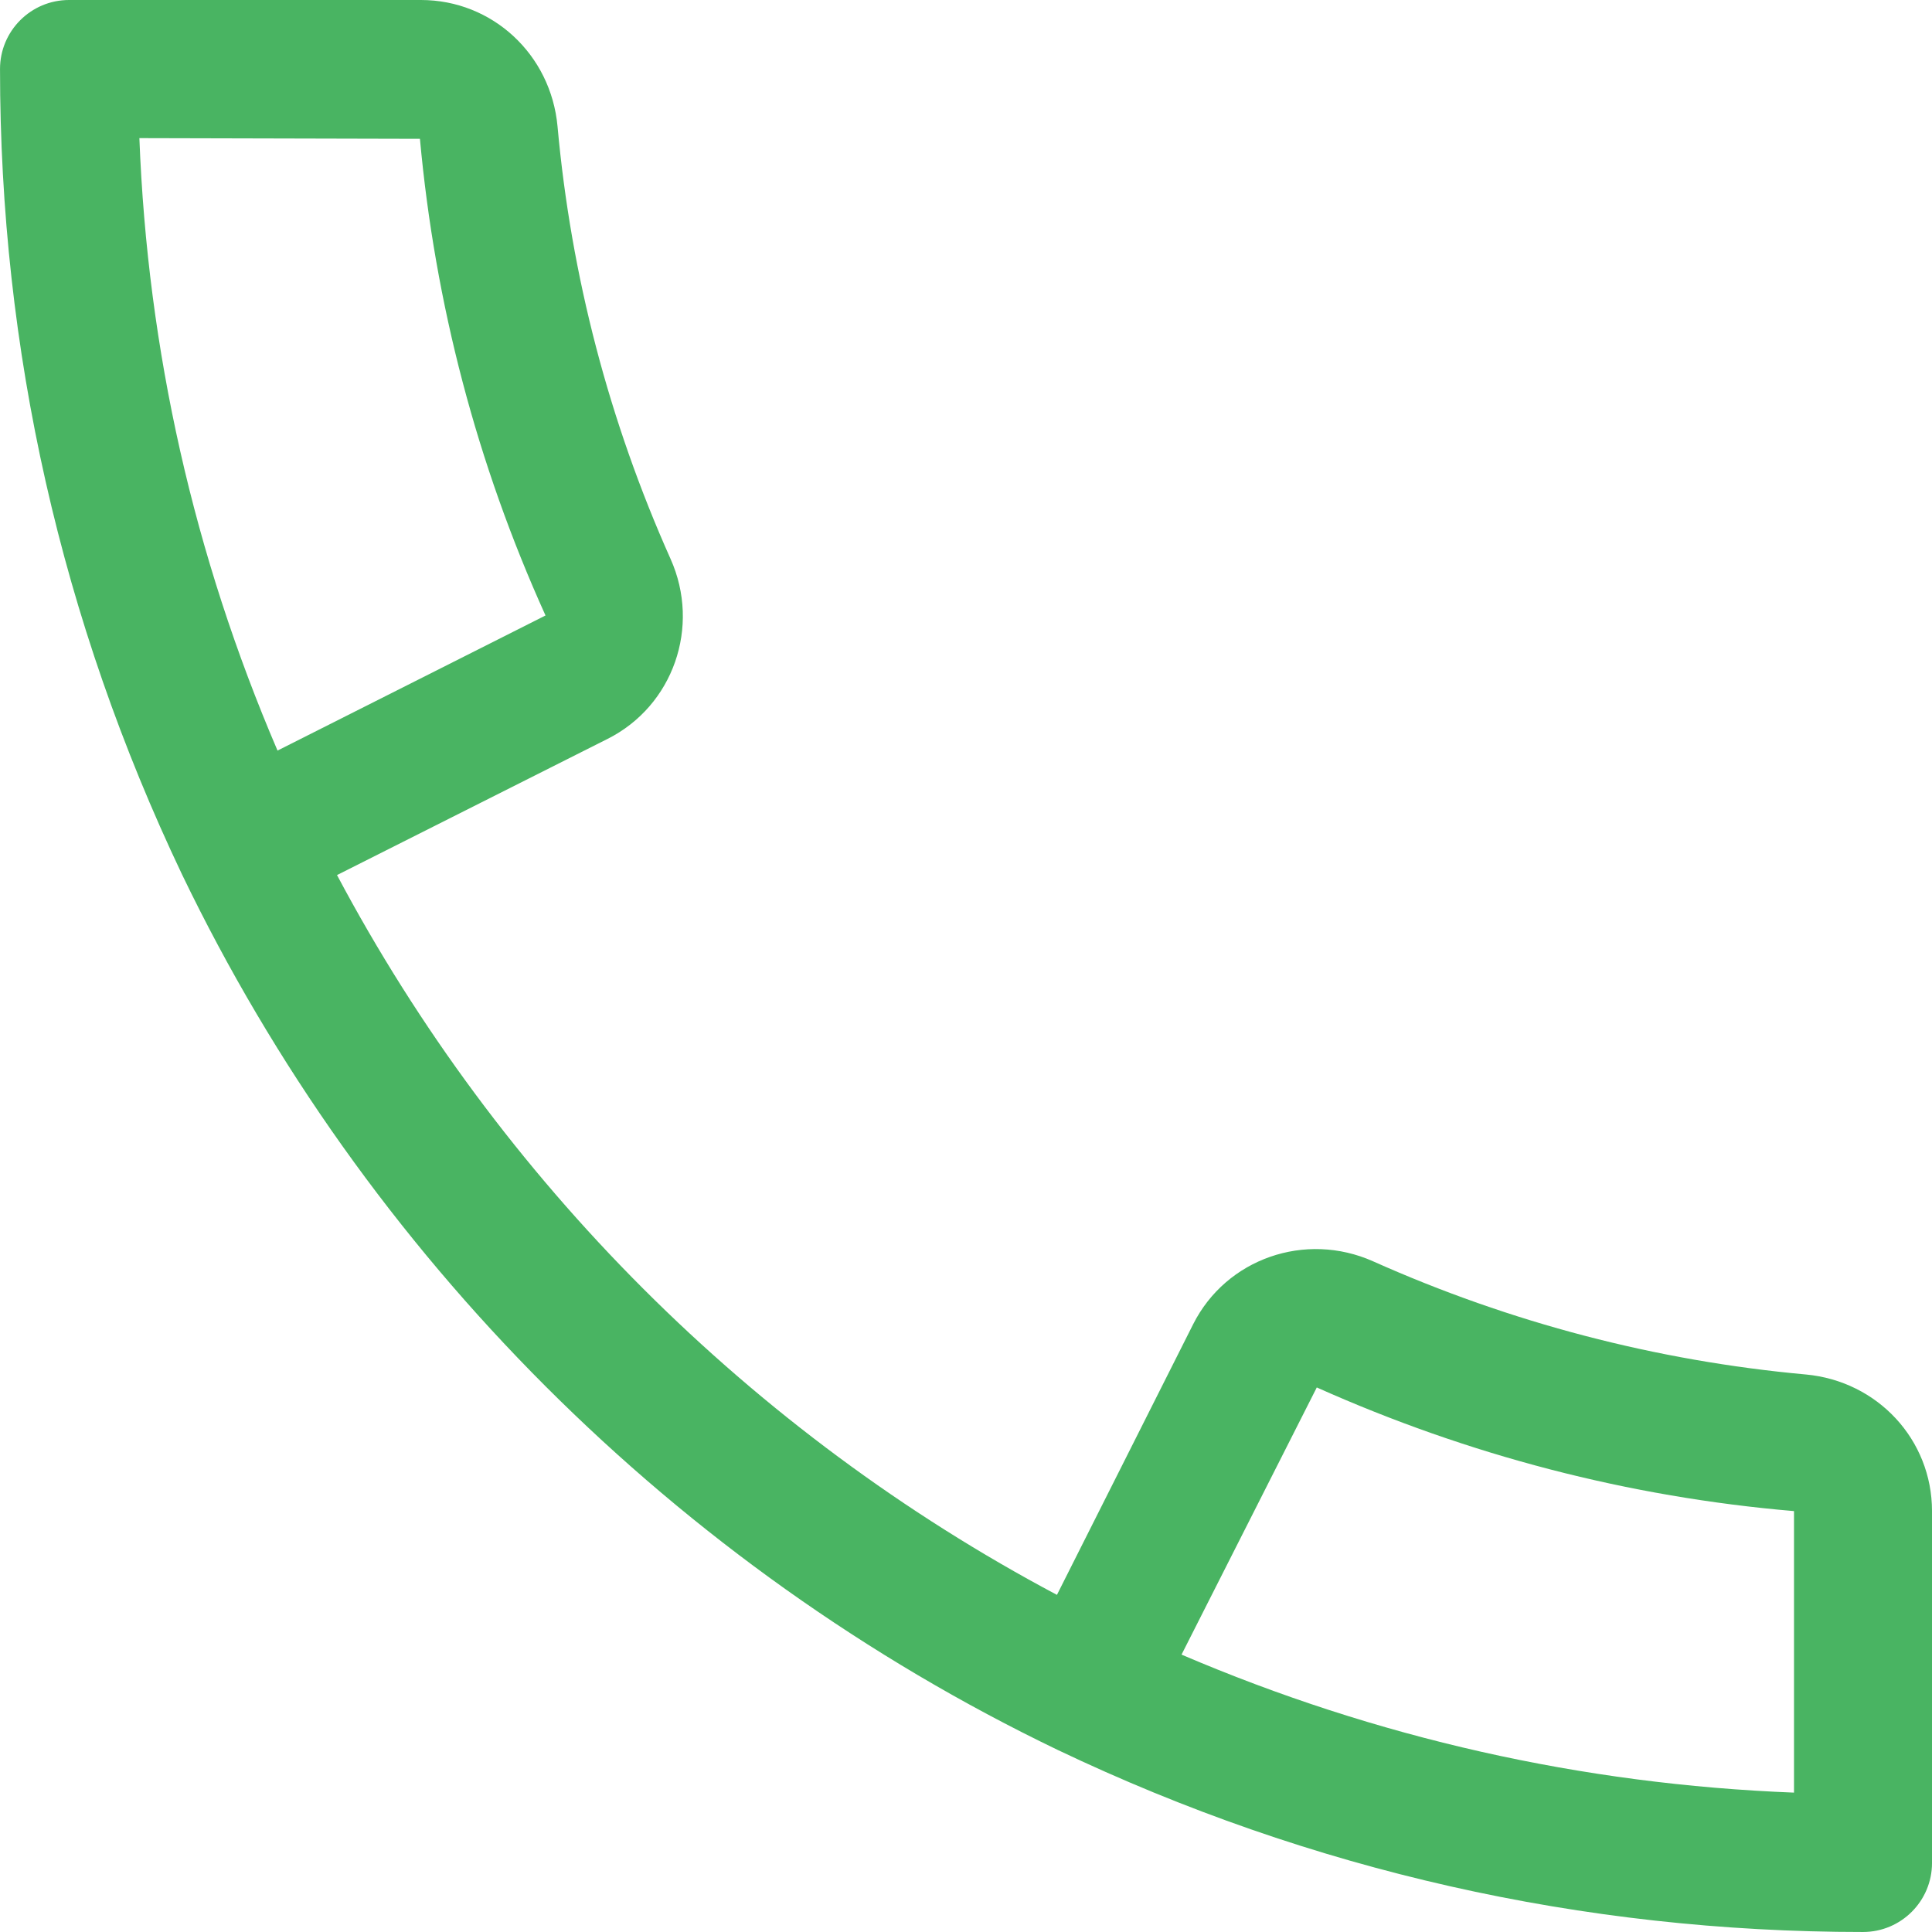
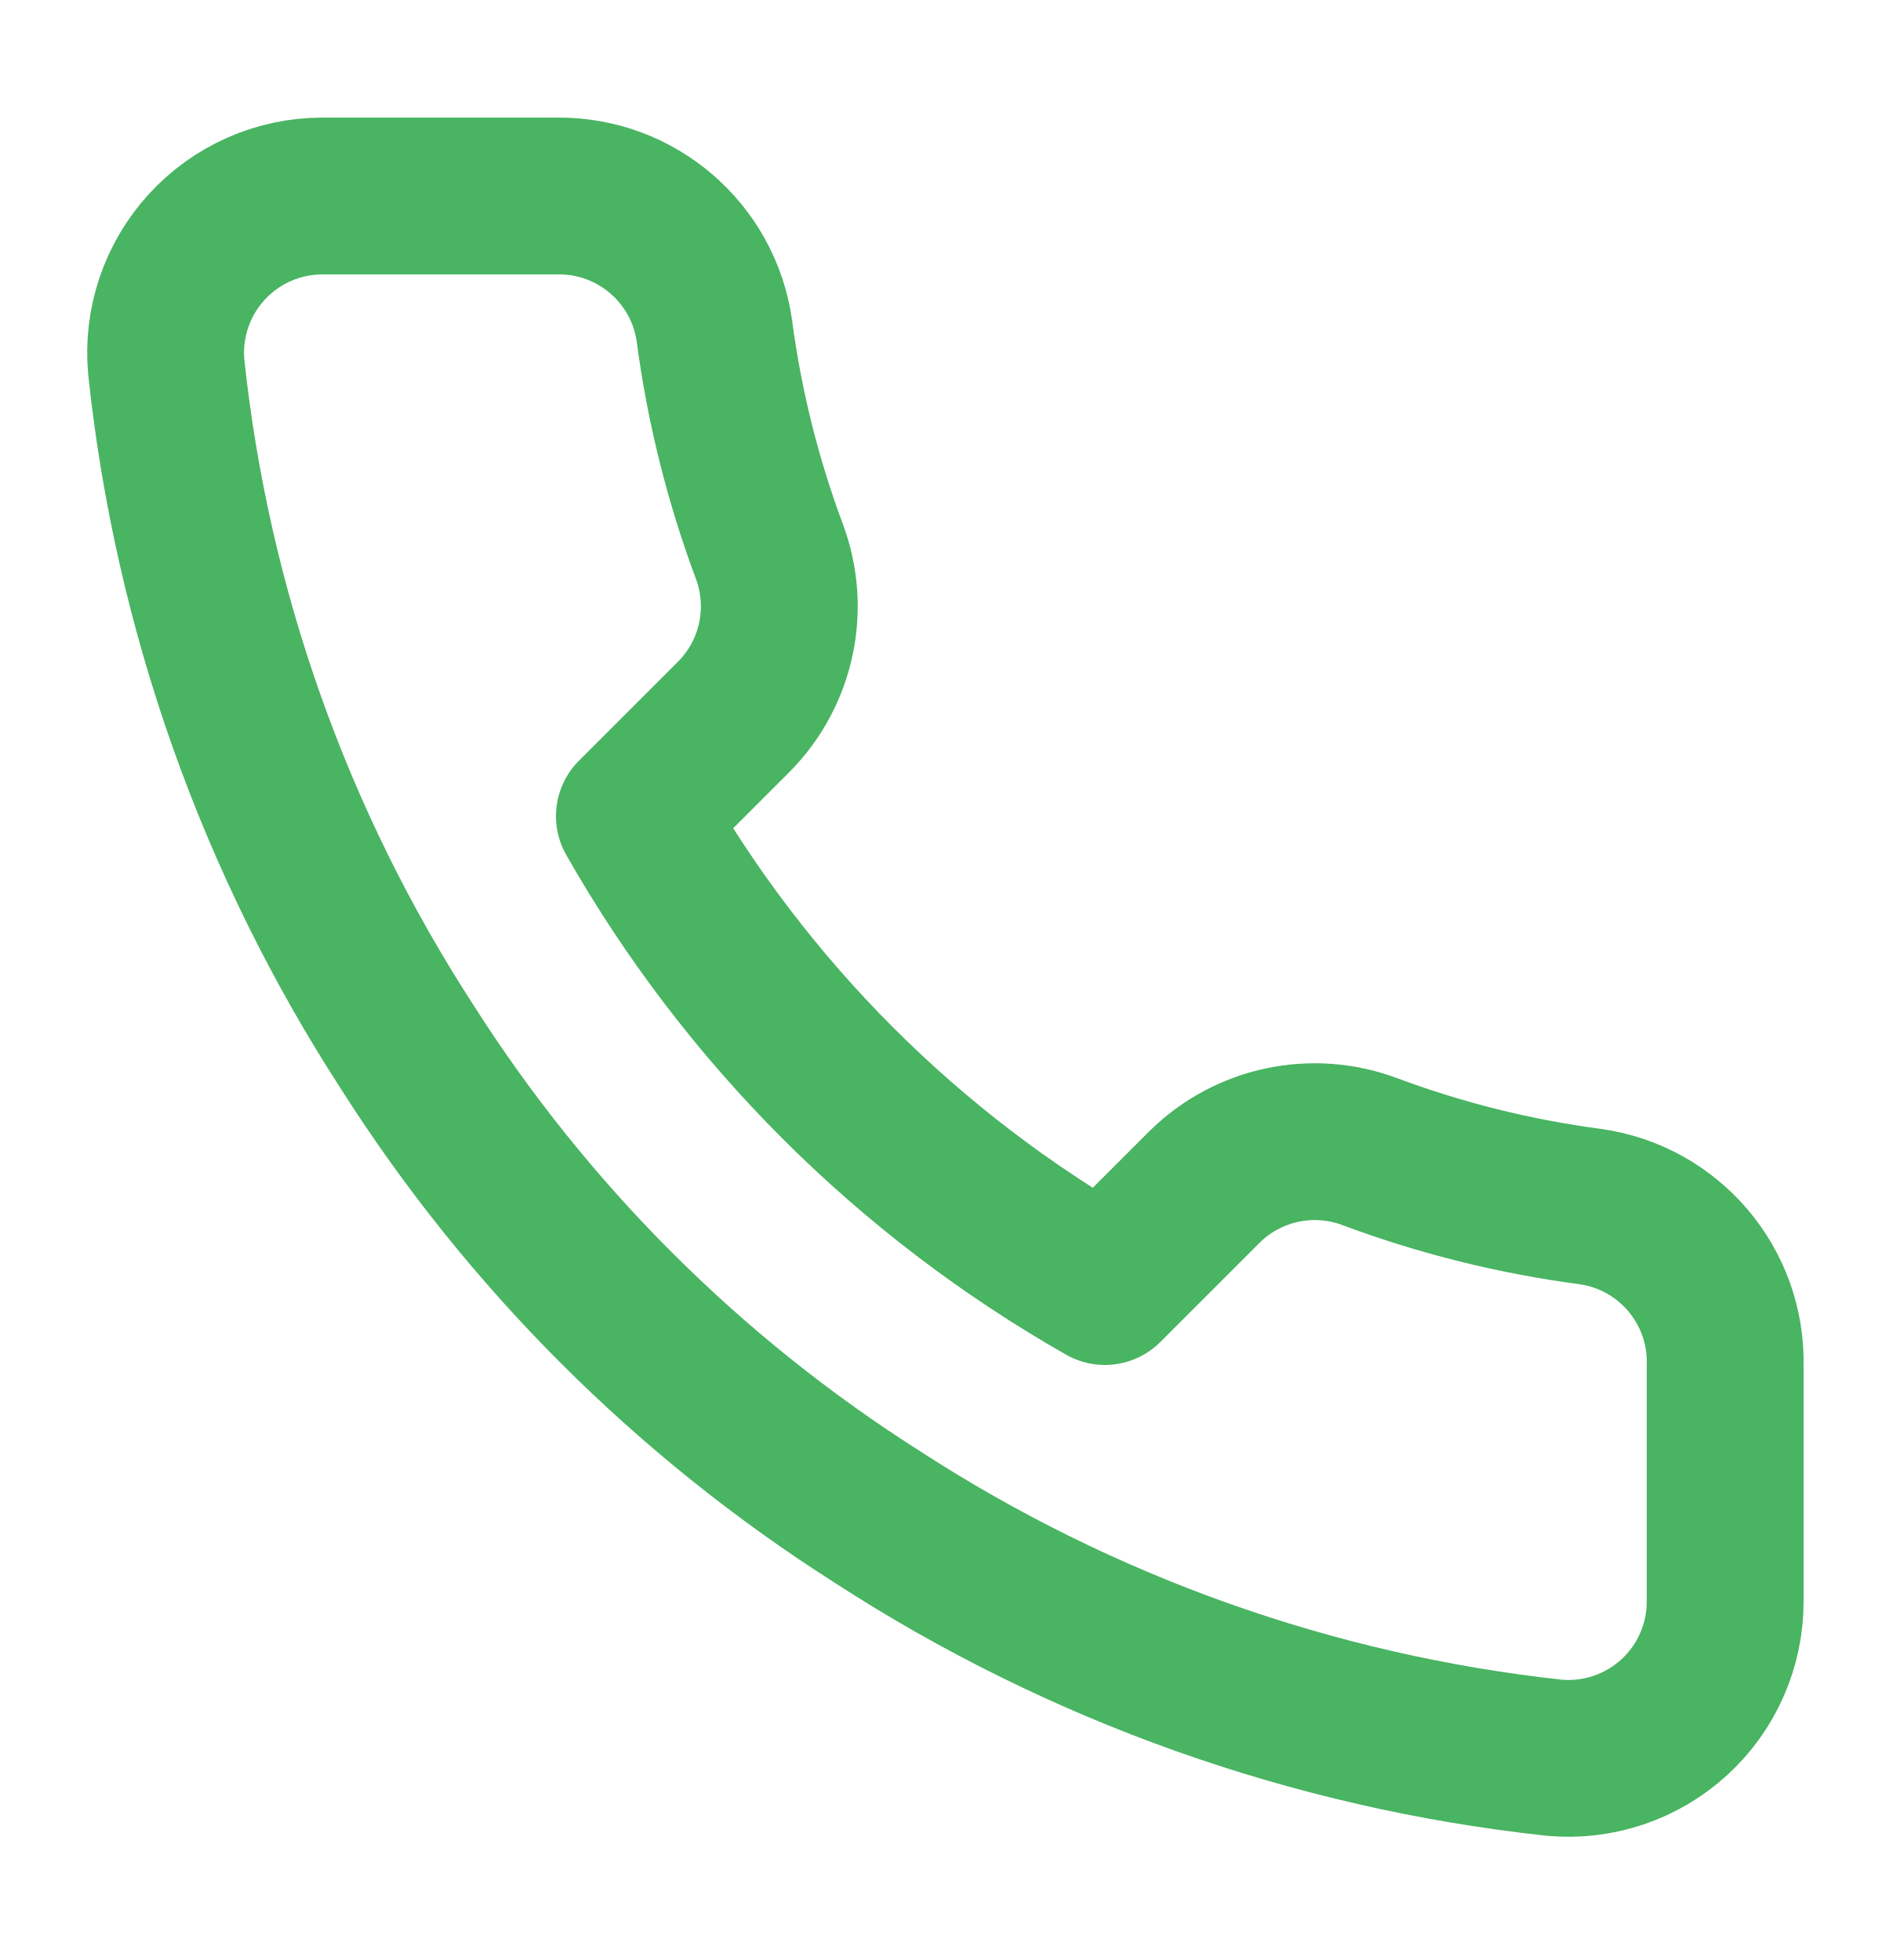
- <svg xmlns="http://www.w3.org/2000/svg" fill="#49B462" viewBox="0 0 448 448">
-   <path d="M418.72 318.72c-34.688-3.168-68.448-12-100.32-26.24-15.712-7.008-34.048-.64-41.728 14.592l-31.584 62.752c-70.848-37.6-129.34-96.096-166.94-166.91L140.9 171.33c15.2-7.648 21.632-25.984 14.592-41.728-14.24-31.872-23.072-65.6-26.208-100.29C127.748 12.608 114.148 0 97.604 0h-81.6c-8.832 0-16 7.168-16 16 0 65.152 14.208 127.97 42.208 186.78 42.528 88.384 114.62 160.48 203.07 203.01 58.752 28 121.57 42.208 186.72 42.208 8.832 0 16-7.168 16-16v-81.6c0-16.544-12.608-30.144-29.28-31.68zM32.32 32.03l65.056.16c3.488 38.208 13.216 75.392 29.12 110.53l-62.144 31.328C44.96 128.832 34.208 81.216 32.32 32.028zM416 415.68c-49.184-1.92-96.832-12.672-142.02-32l31.36-61.952c35.072 15.68 72.256 25.408 110.66 28.672v65.28z" />
+ <svg xmlns="http://www.w3.org/2000/svg" width="24" height="25" fill="none">
+   <path d="M22 17.42v3a1.999 1.999 0 01-2.18 2 19.79 19.79 0 01-8.63-3.07 19.5 19.5 0 01-6-6 19.79 19.79 0 01-3.07-8.67A2 2 0 014.11 2.5h3a2 2 0 012 1.72c.127.96.362 1.903.7 2.81a2 2 0 01-.45 2.11l-1.27 1.27a16 16 0 006 6l1.27-1.27a2 2 0 012.11-.45c.908.339 1.85.573 2.81.7A2 2 0 0122 17.42z" stroke="#49B462" stroke-width="2" stroke-linecap="round" stroke-linejoin="round" />
</svg>
